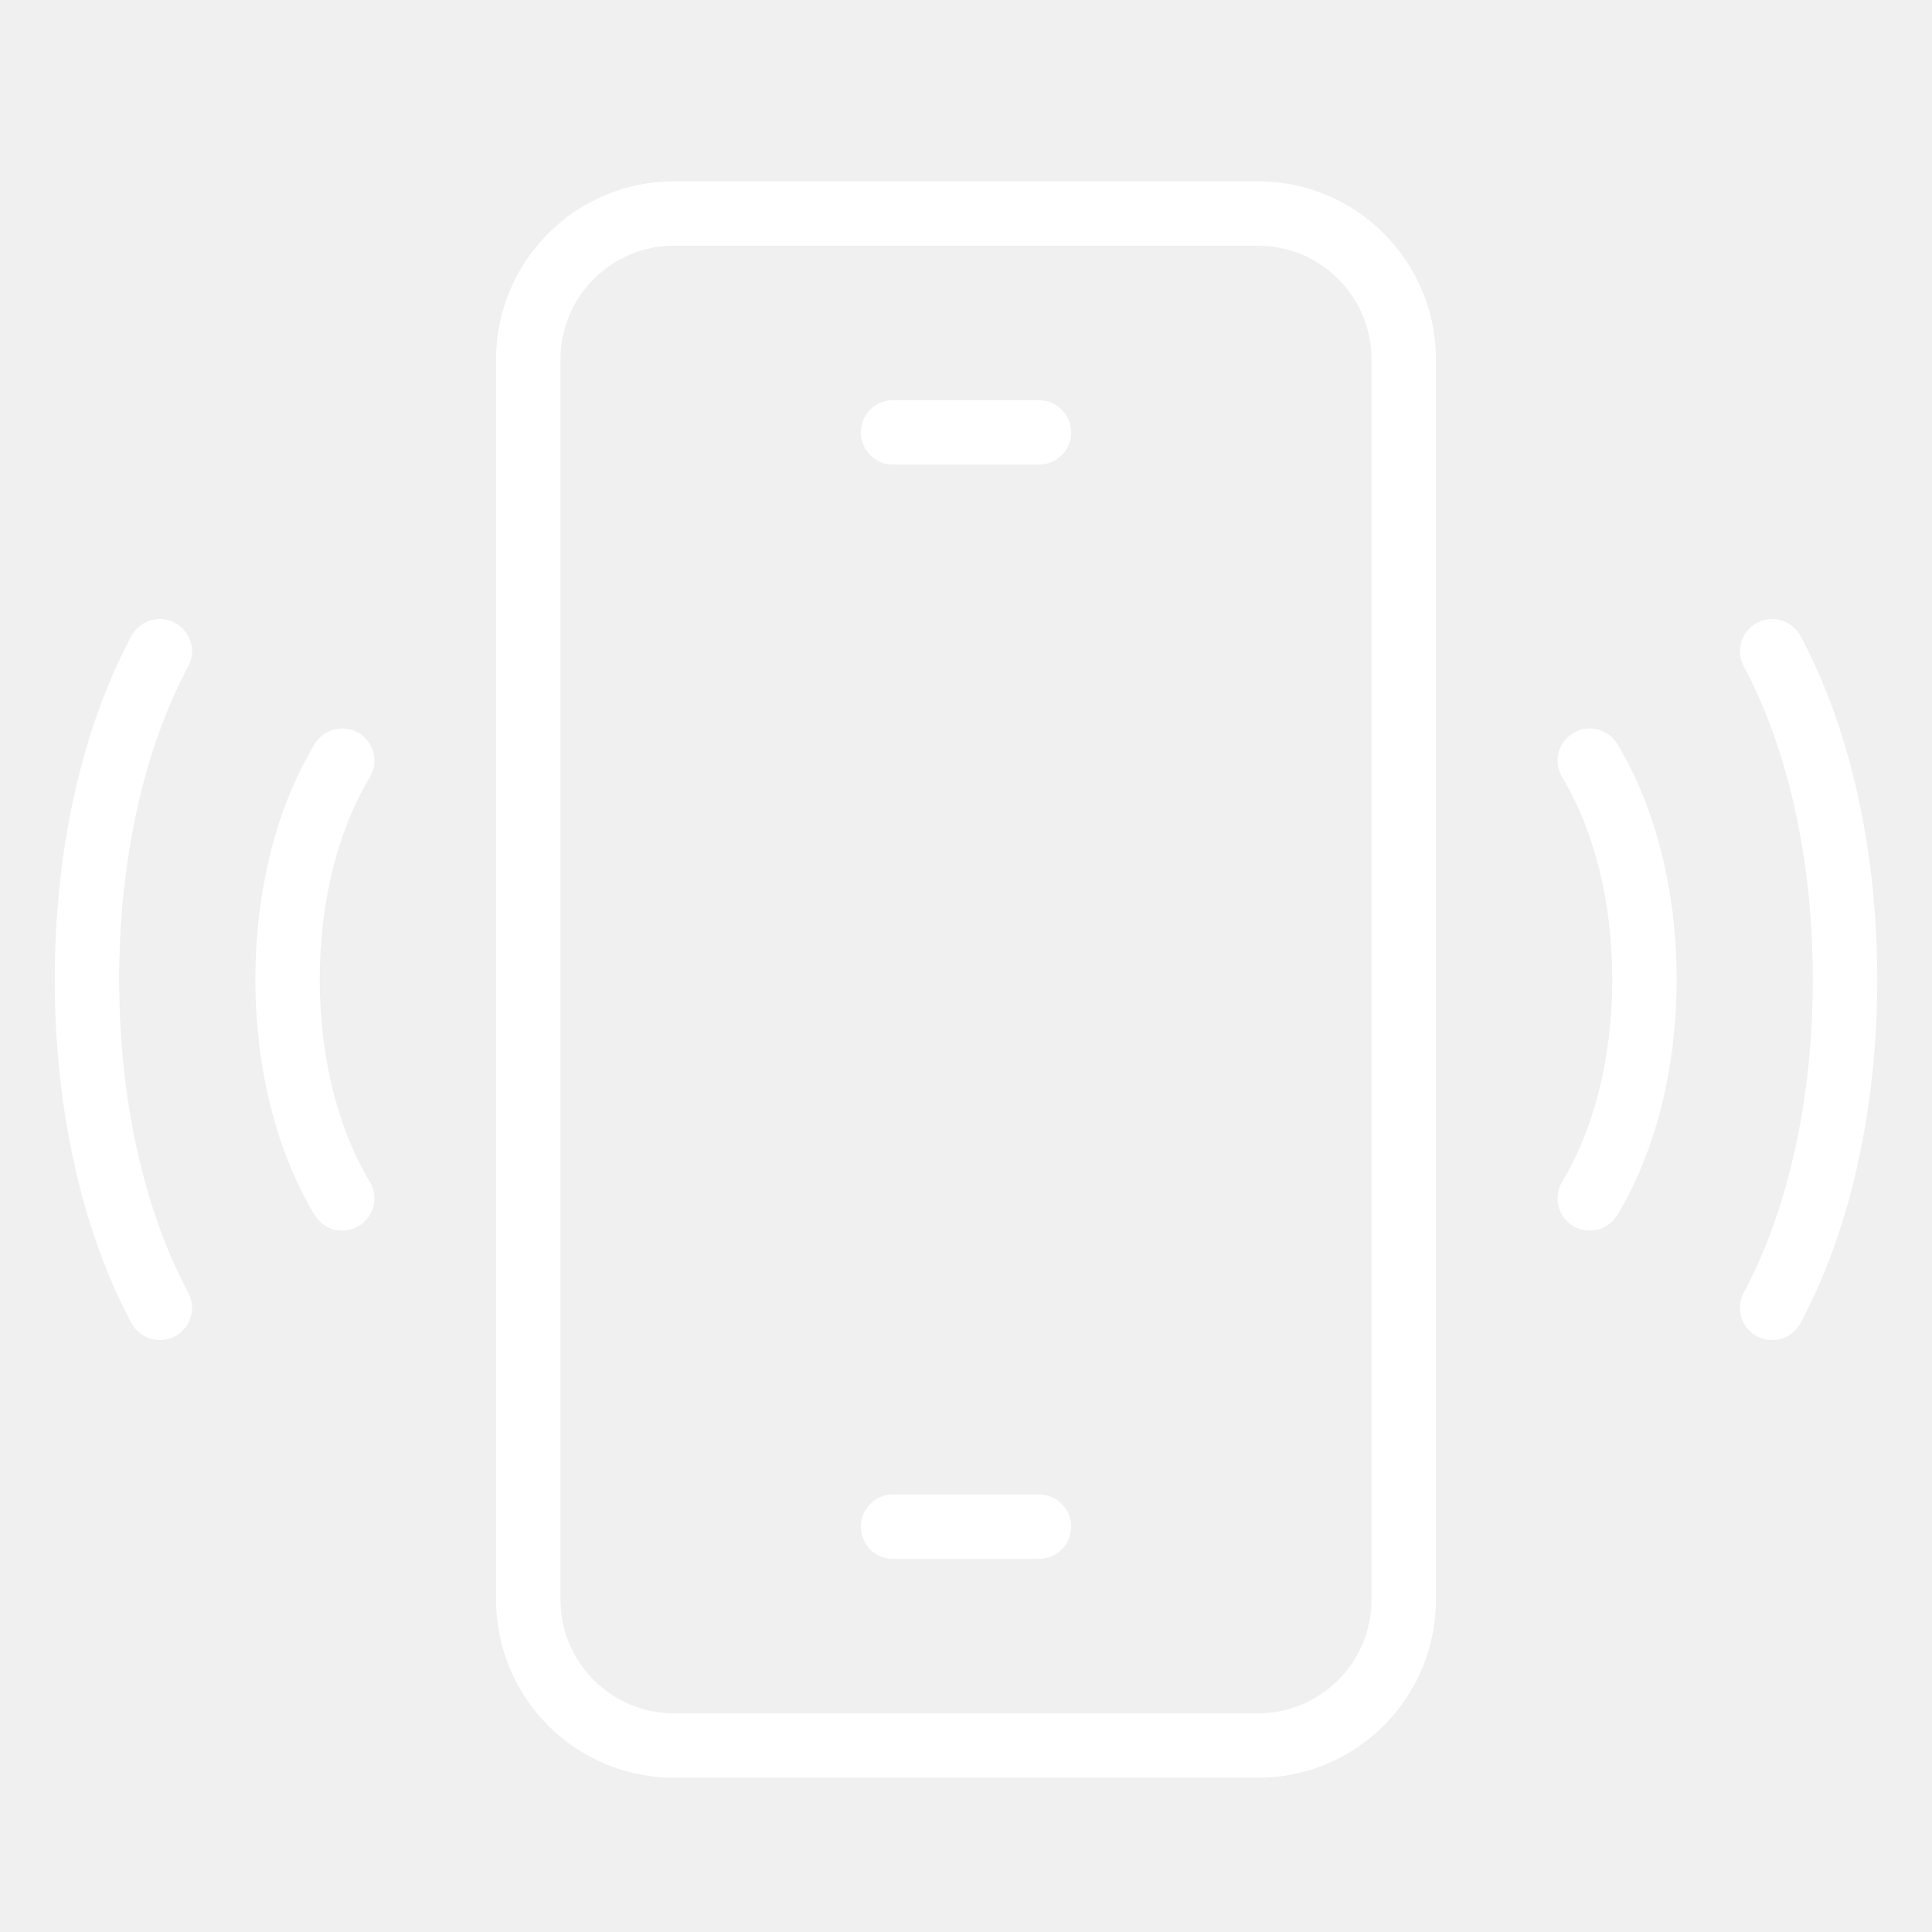
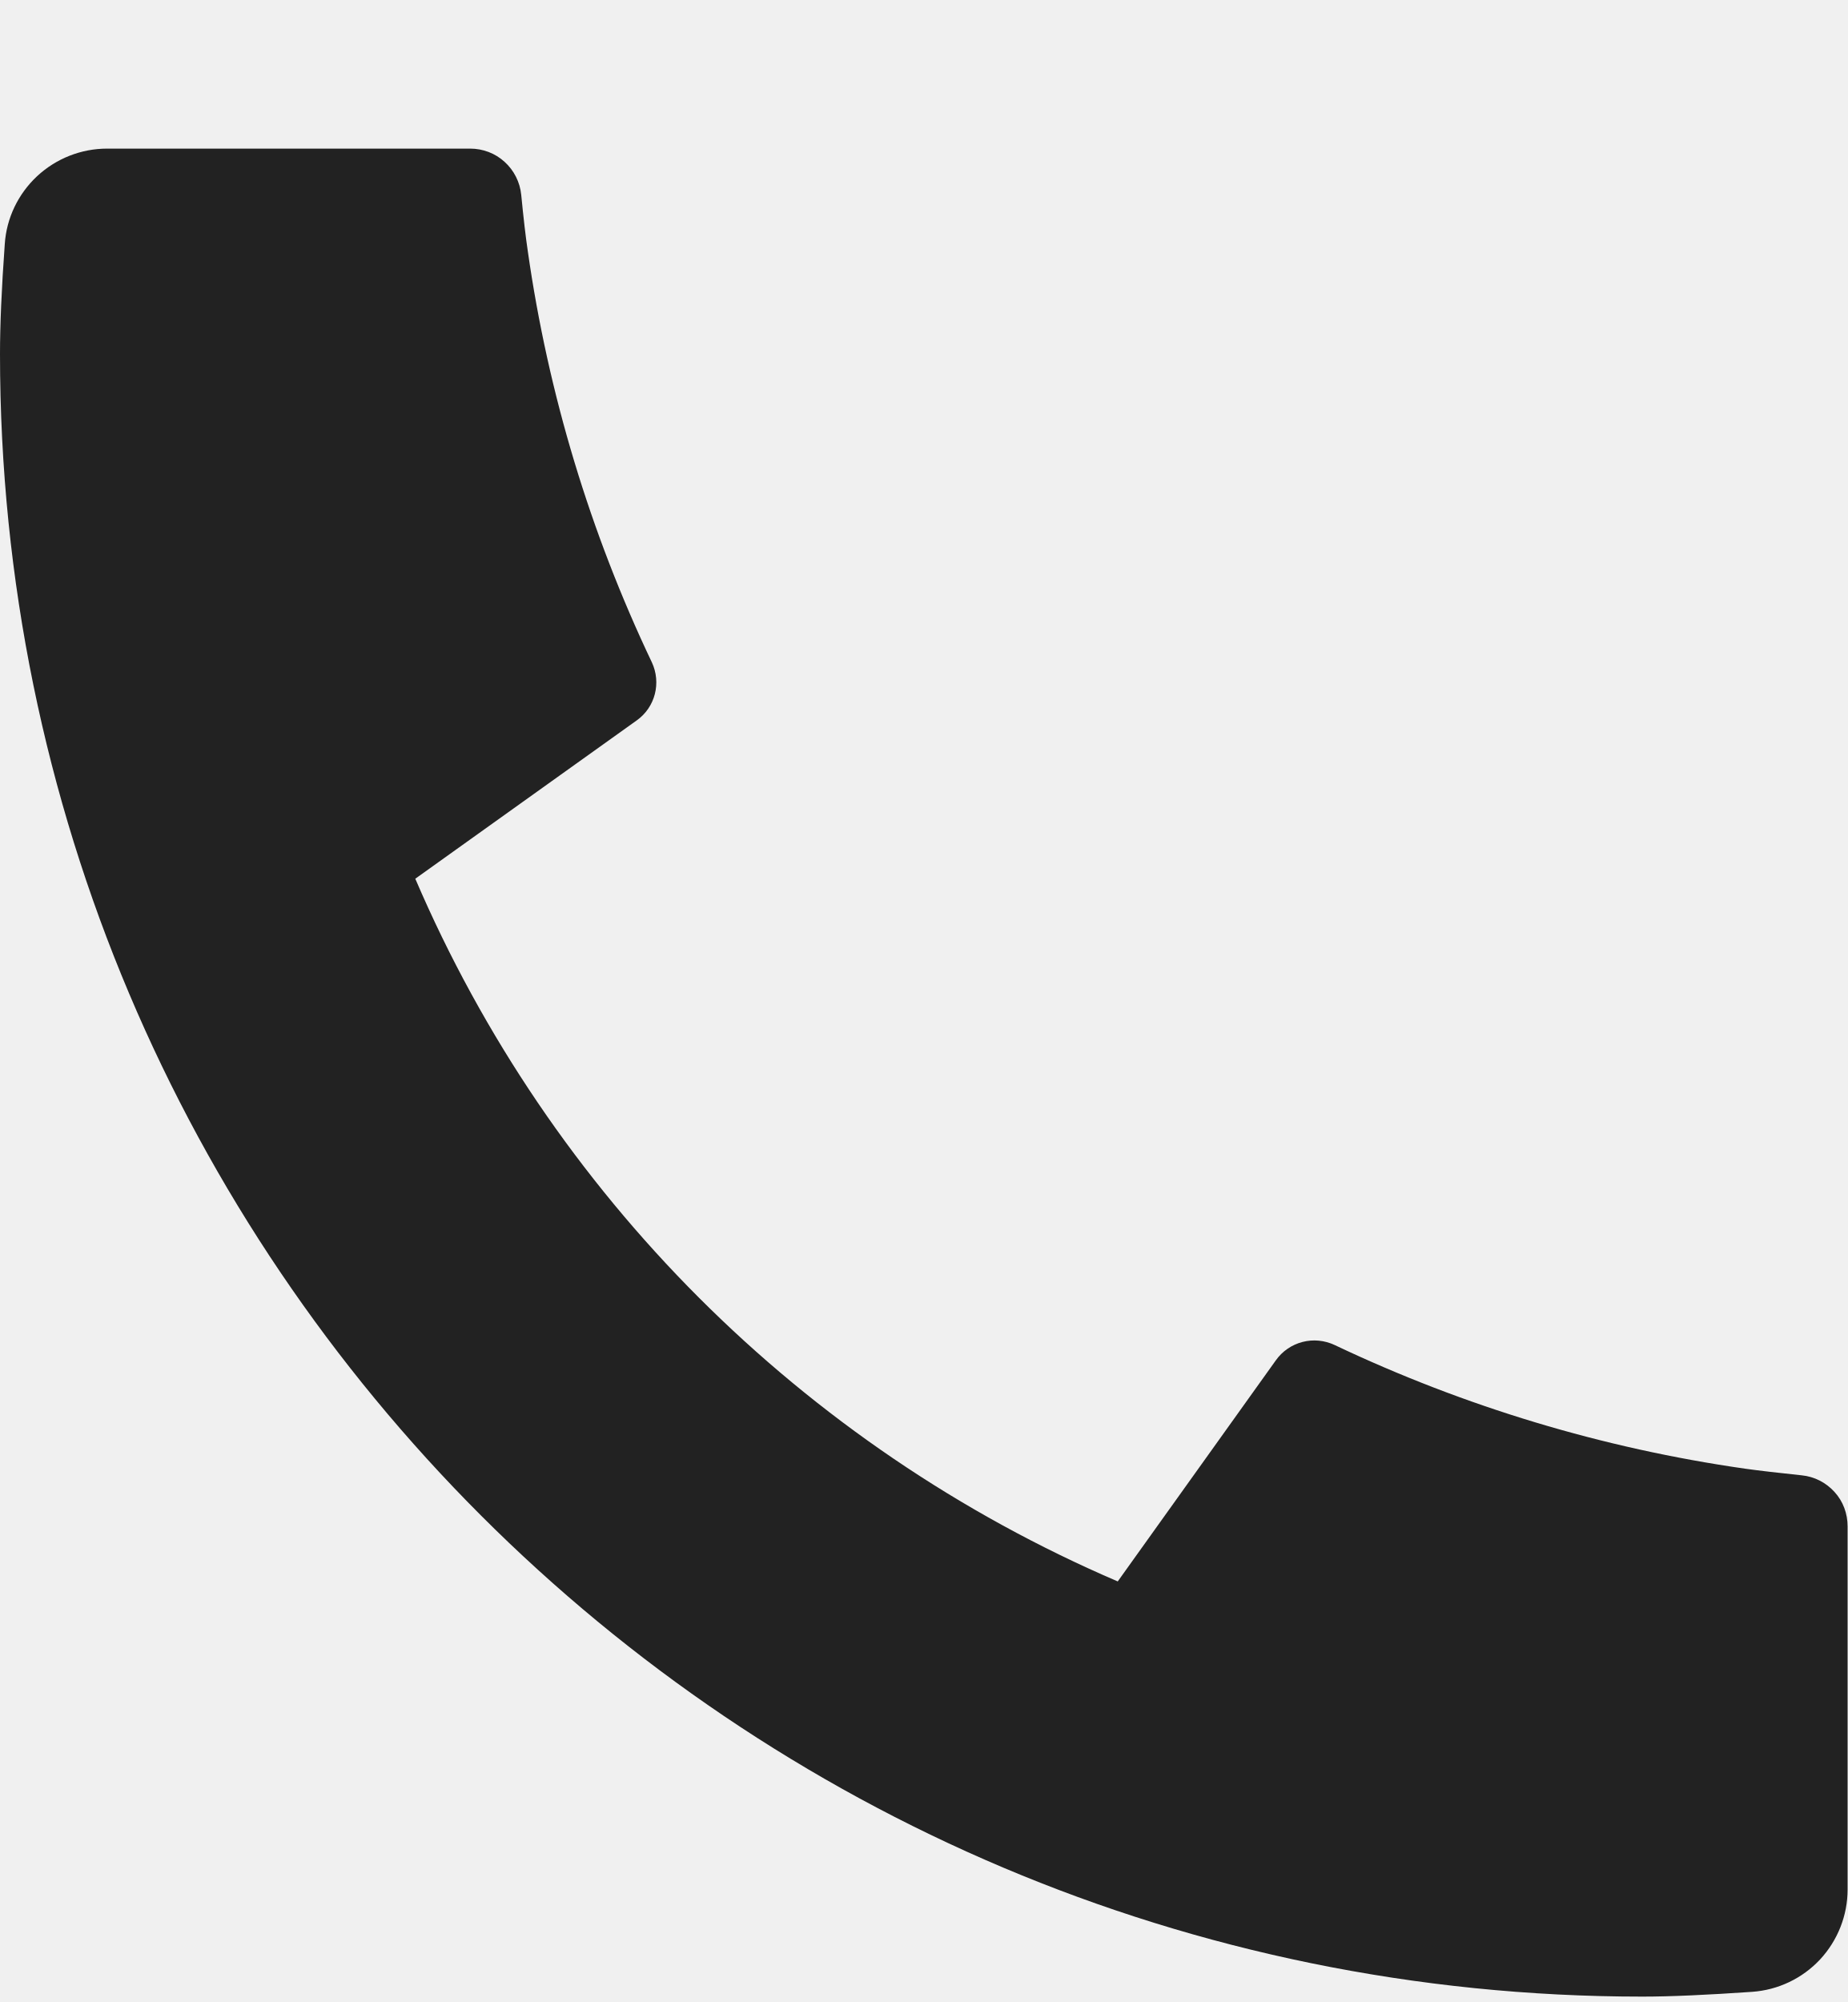
- <svg xmlns="http://www.w3.org/2000/svg" width="30" height="30" viewBox="0 0 30 30" fill="none">
-   <g clip-path="url(#clip0_510_3537)">
-     <mask id="mask0_510_3537" style="mask-type:luminance" maskUnits="userSpaceOnUse" x="0" y="0" width="30" height="30">
-       <path d="M29 29.21V1.21H1V29.21H29Z" fill="white" stroke="white" />
-     </mask>
-     <g mask="url(#mask0_510_3537)">
-       <path d="M21.797 24.839C21.797 26.09 20.783 27.105 19.531 27.105H10.469C9.217 27.105 8.203 26.09 8.203 24.839V5.581C8.203 4.33 9.217 3.315 10.469 3.315H19.531C20.783 3.315 21.797 4.33 21.797 5.581V24.839Z" stroke="white" stroke-miterlimit="10" stroke-linecap="round" stroke-linejoin="round" />
-       <path d="M16.133 23.706H13.867" stroke="white" stroke-miterlimit="10" stroke-linecap="round" stroke-linejoin="round" />
-       <path d="M16.133 6.714H13.867" stroke="white" stroke-miterlimit="10" stroke-linecap="round" stroke-linejoin="round" />
-       <path d="M27.518 10.112C28.248 11.473 28.65 13.283 28.65 15.209C28.65 17.135 28.248 18.946 27.518 20.308" stroke="white" stroke-miterlimit="10" stroke-linecap="round" stroke-linejoin="round" />
-       <path d="M24.686 11.812C25.233 12.719 25.535 13.925 25.535 15.21C25.535 16.493 25.233 17.7 24.686 18.608" stroke="white" stroke-miterlimit="10" stroke-linecap="round" stroke-linejoin="round" />
-       <path d="M2.482 10.112C1.752 11.473 1.35 13.283 1.35 15.209C1.35 17.135 1.752 18.946 2.482 20.308" stroke="white" stroke-miterlimit="10" stroke-linecap="round" stroke-linejoin="round" />
-       <path d="M5.314 11.812C4.767 12.719 4.465 13.925 4.465 15.21C4.465 16.493 4.767 17.7 5.314 18.608" stroke="white" stroke-miterlimit="10" stroke-linecap="round" stroke-linejoin="round" />
-     </g>
-   </g>
-   <defs>
-     <clipPath id="clip0_510_3537">
-       <rect width="29" height="29" fill="white" transform="translate(0.5 0.710083)" />
-     </clipPath>
-   </defs>
+ <svg xmlns="http://www.w3.org/2000/svg" width="12" height="13" viewBox="0 0 12 13" fill="none">
+   <path d="M11.999 9.912V12.269C11.999 12.438 11.935 12.6 11.82 12.724C11.705 12.847 11.548 12.922 11.379 12.934C11.088 12.954 10.85 12.965 10.666 12.965C4.775 12.965 0 8.19 0 2.298C0 2.114 0.01 1.876 0.031 1.585C0.042 1.416 0.118 1.259 0.241 1.144C0.365 1.029 0.527 0.965 0.696 0.965H3.053C3.136 0.965 3.216 0.995 3.277 1.051C3.338 1.106 3.377 1.183 3.385 1.265C3.4 1.418 3.414 1.54 3.428 1.633C3.56 2.557 3.832 3.457 4.233 4.3C4.296 4.434 4.255 4.593 4.135 4.678L2.697 5.706C3.576 7.756 5.209 9.389 7.259 10.269L8.286 8.833C8.328 8.774 8.389 8.732 8.459 8.714C8.528 8.696 8.602 8.703 8.668 8.734C9.511 9.134 10.41 9.405 11.334 9.537C11.427 9.55 11.549 9.564 11.701 9.58C11.783 9.588 11.859 9.627 11.914 9.688C11.97 9.749 11.999 9.829 11.999 9.912Z" fill="#222222" />
</svg>
